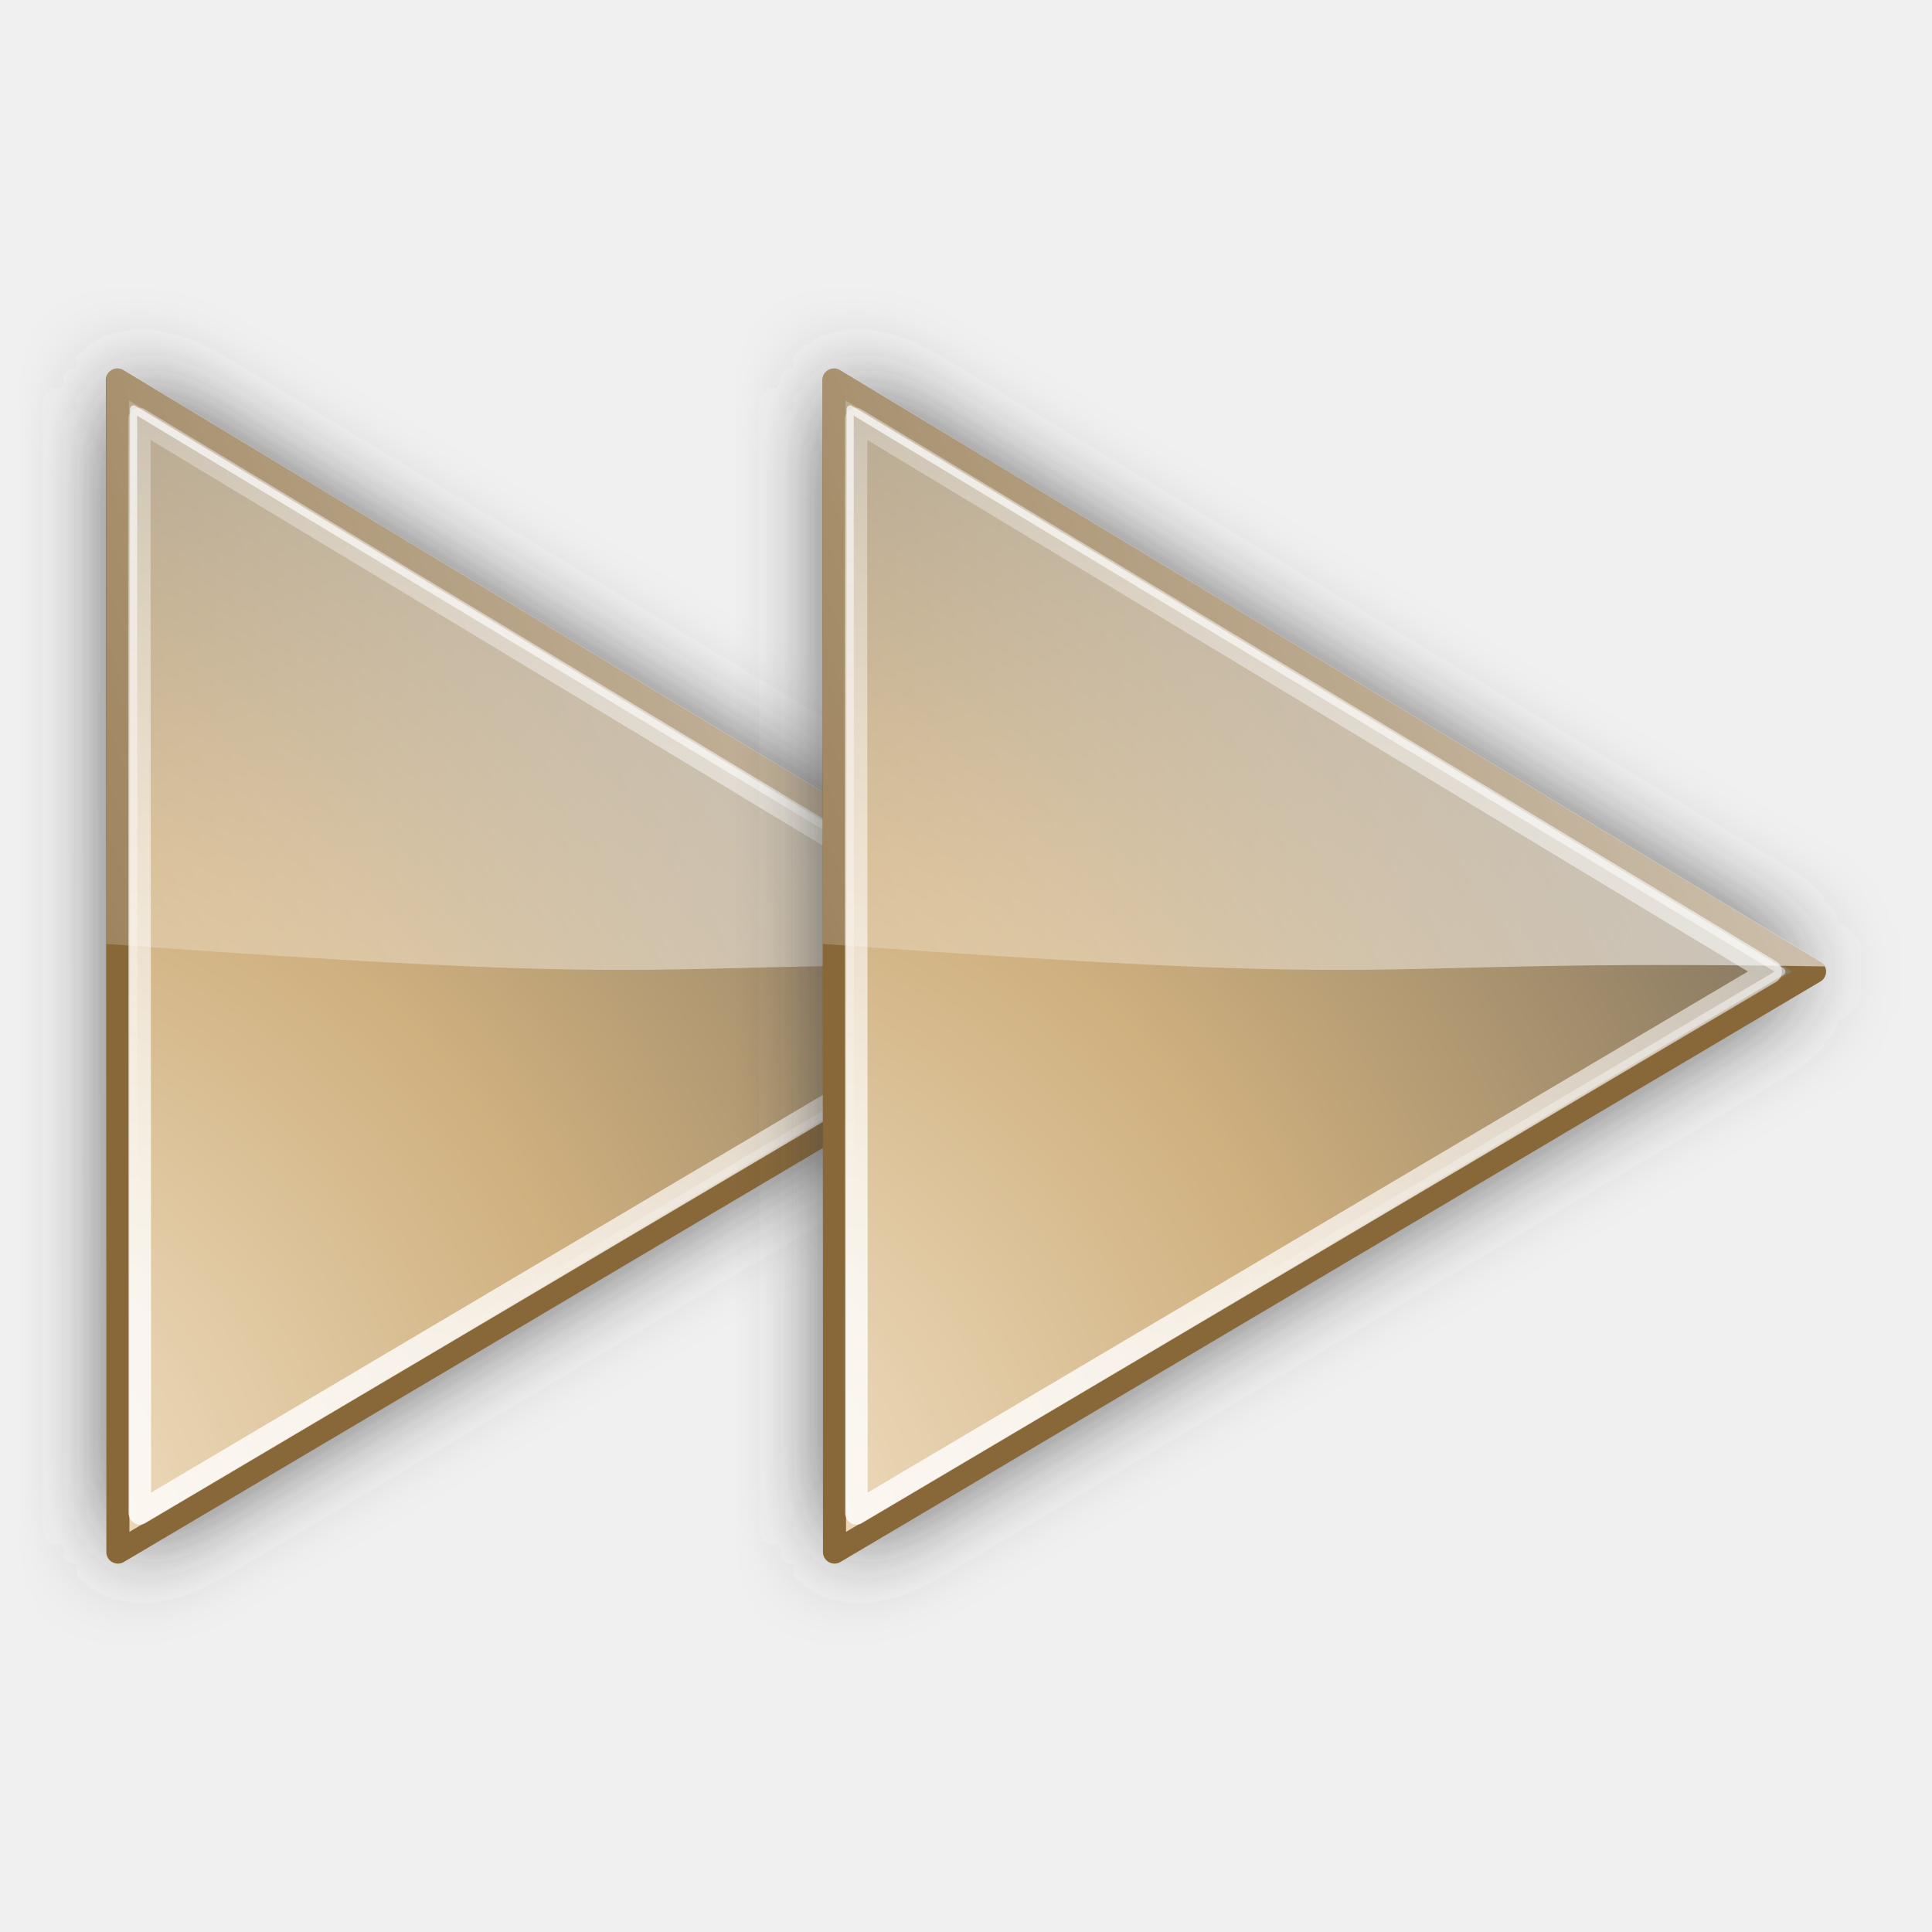
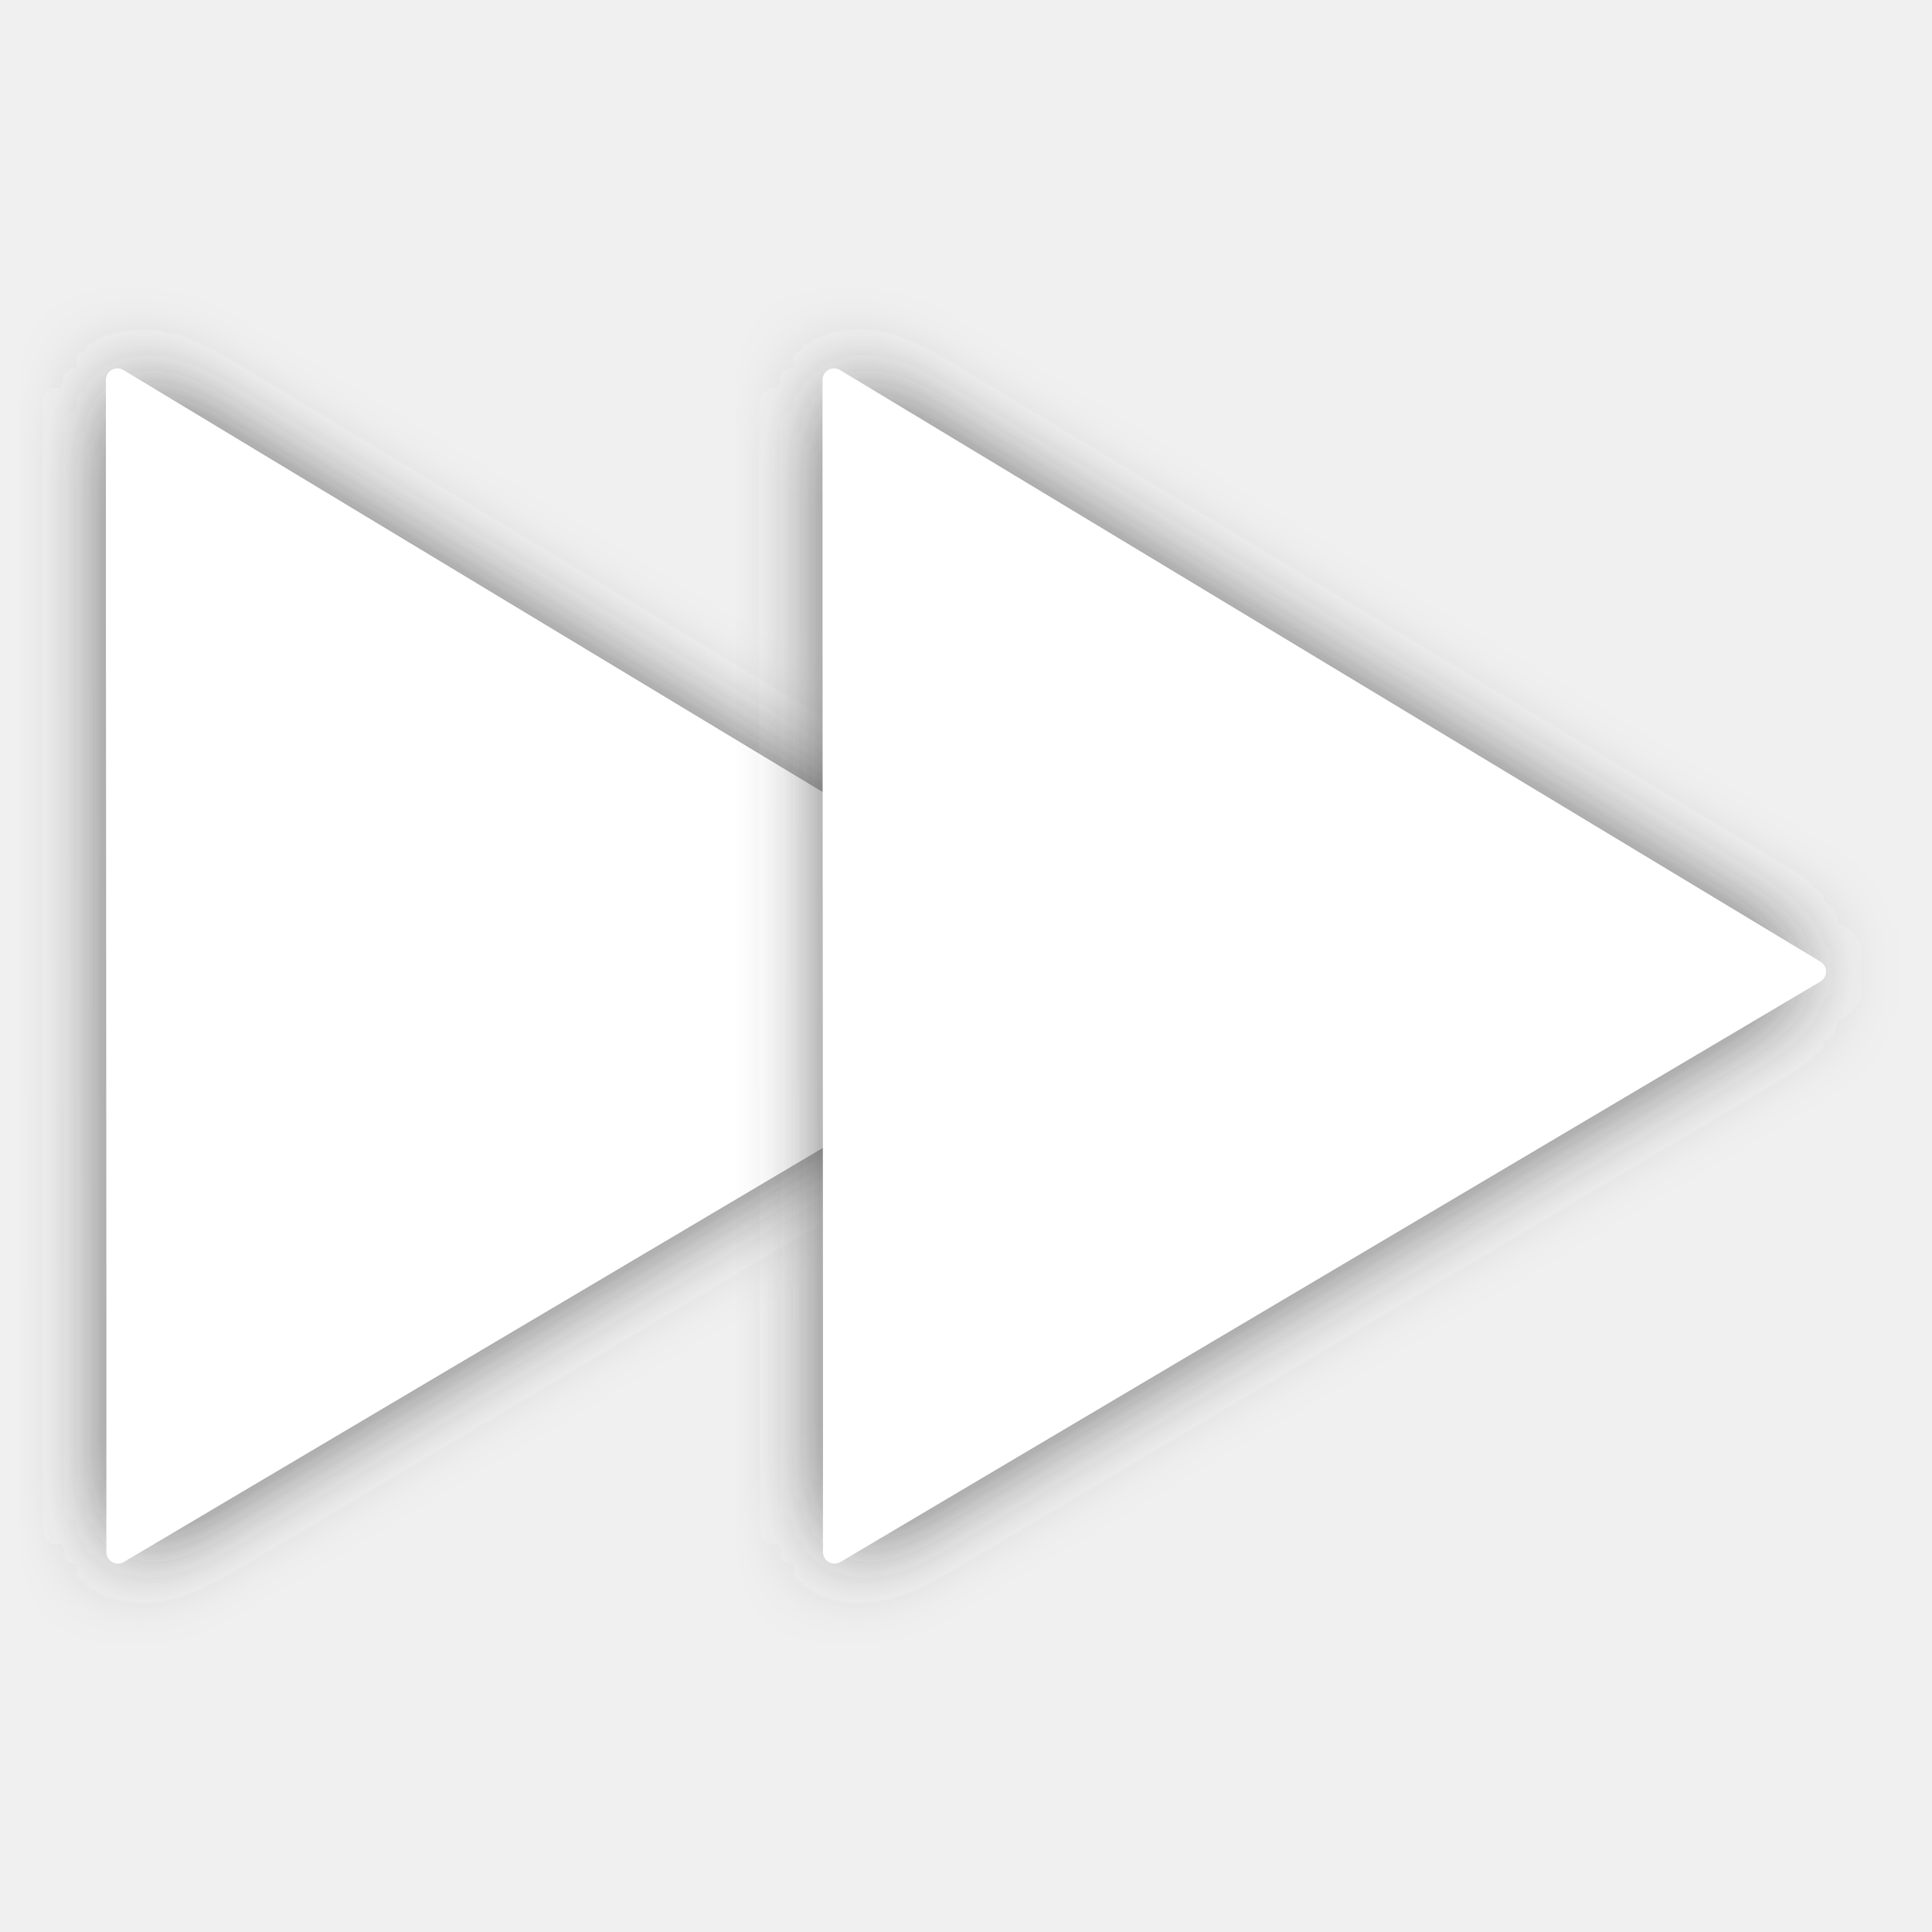
<svg xmlns="http://www.w3.org/2000/svg" xmlns:xlink="http://www.w3.org/1999/xlink" width="128" height="128" id="svg2409" version="1.0">
  <defs id="defs2411">
    <linearGradient id="linearGradient3161">
      <stop id="stop3163" offset="0" style="stop-color:#f8ead2;stop-opacity:1;" />
      <stop style="stop-color:#cfb07f;stop-opacity:1;" offset="0.38" id="stop3165" />
      <stop id="stop3167" offset="1" style="stop-color:#454545;stop-opacity:1;" />
    </linearGradient>
    <linearGradient id="linearGradient2397">
      <stop style="stop-color:#ffffff;stop-opacity:1;" offset="0" id="stop2399" />
      <stop style="stop-color:#ffffff;stop-opacity:0;" offset="1" id="stop2401" />
    </linearGradient>
    <radialGradient xlink:href="#linearGradient3161" id="radialGradient3195" gradientUnits="userSpaceOnUse" gradientTransform="matrix(2.059388,0,6.7419234e-8,2.044344,-54.09222,-73.01075)" cx="64.194" cy="59.253" fx="64.194" fy="59.253" r="47.5" />
    <linearGradient xlink:href="#linearGradient2397" id="linearGradient3197" gradientUnits="userSpaceOnUse" x1="56.316" y1="13.829" x2="56.316" y2="79.261" />
    <radialGradient xlink:href="#linearGradient3161" id="radialGradient3199" gradientUnits="userSpaceOnUse" gradientTransform="matrix(2.059388,0,6.7419234e-8,2.044344,-54.09222,-73.01075)" cx="64.194" cy="59.253" fx="64.194" fy="59.253" r="47.5" />
    <linearGradient xlink:href="#linearGradient2397" id="linearGradient3201" gradientUnits="userSpaceOnUse" x1="56.316" y1="13.829" x2="56.316" y2="79.261" />
    <linearGradient y2="95.035" x2="81.725" y1="21.158" x1="106.217" gradientUnits="userSpaceOnUse" id="linearGradient3087" xlink:href="#linearGradient2491" />
    <linearGradient y2="7.535" x2="138.689" y1="97.943" x1="125.682" gradientUnits="userSpaceOnUse" id="linearGradient3085" xlink:href="#linearGradient2491" />
    <linearGradient y2="90.033" x2="20.859" y1="29.05" x1="176.715" gradientTransform="matrix(0.9492018,0,0,1.00034,6.108227,-0.02160655)" gradientUnits="userSpaceOnUse" id="linearGradient3083" xlink:href="#linearGradient2431" />
    <radialGradient r="49.94" fy="63.269" fx="54.078" cy="63.269" cx="54.078" gradientTransform="matrix(2.463276,1.3008929e-7,-1.0131104e-7,2.588938,-98.89698,-60.587)" gradientUnits="userSpaceOnUse" id="radialGradient3081" xlink:href="#linearGradient2836" />
    <radialGradient r="49.94" fy="105.805" fx="13.296" cy="105.805" cx="13.296" gradientTransform="matrix(2.17317,0.01616782,-0.01813661,2.437802,-86.6598,-51.91254)" gradientUnits="userSpaceOnUse" id="radialGradient3079" xlink:href="#linearGradient3209" />
    <linearGradient y2="95.035" x2="81.725" y1="21.158" x1="106.217" gradientUnits="userSpaceOnUse" id="linearGradient3077" xlink:href="#linearGradient2491" />
    <linearGradient y2="7.535" x2="138.689" y1="97.943" x1="125.682" gradientUnits="userSpaceOnUse" id="linearGradient3075" xlink:href="#linearGradient2491" />
    <linearGradient y2="90.033" x2="20.859" y1="29.05" x1="176.715" gradientTransform="matrix(0.9492018,0,0,1.00034,6.108227,-0.02160655)" gradientUnits="userSpaceOnUse" id="linearGradient3073" xlink:href="#linearGradient2431" />
    <radialGradient r="49.94" fy="63.269" fx="54.078" cy="63.269" cx="54.078" gradientTransform="matrix(2.463276,1.3008929e-7,-1.0131104e-7,2.588938,-98.89698,-60.587)" gradientUnits="userSpaceOnUse" id="radialGradient3071" xlink:href="#linearGradient2836" />
    <radialGradient r="49.94" fy="105.805" fx="13.296" cy="105.805" cx="13.296" gradientTransform="matrix(2.17317,0.01616782,-0.01813661,2.437802,-86.6598,-51.91254)" gradientUnits="userSpaceOnUse" id="radialGradient3069" xlink:href="#linearGradient3209" />
    <linearGradient id="linearGradient2836">
      <stop style="stop-color: rgb(248, 234, 210); stop-opacity: 1;" offset="0" id="stop2838" />
      <stop id="stop2840" offset="0.388" style="stop-color: rgb(207, 176, 127); stop-opacity: 1;" />
      <stop style="stop-color:#454545;stop-opacity:1;" offset="1" id="stop2842" />
    </linearGradient>
    <linearGradient id="linearGradient3209">
      <stop id="stop3211" offset="0" style="stop-color: rgb(248, 234, 210); stop-opacity: 1;" />
      <stop style="stop-color: rgb(207, 176, 127); stop-opacity: 1;" offset="0.333" id="stop3213" />
      <stop id="stop3215" offset="1" style="stop-color:#454545;stop-opacity:1;" />
    </linearGradient>
    <linearGradient id="linearGradient2431">
      <stop style="stop-color:#ffffff;stop-opacity:1;" offset="0" id="stop2433" />
      <stop style="stop-color:#ffffff;stop-opacity:0;" offset="1" id="stop2435" />
    </linearGradient>
    <linearGradient id="linearGradient2491">
      <stop style="stop-color:#ffffff;stop-opacity:1;" offset="0" id="stop2493" />
      <stop style="stop-color:#ffffff;stop-opacity:0;" offset="1" id="stop2495" />
    </linearGradient>
    <filter id="filter3227">
      <feGaussianBlur stdDeviation="3.079" id="feGaussianBlur3229" />
    </filter>
+     <radialGradient xlink:href="#linearGradient3209" id="radialGradient3817" gradientUnits="userSpaceOnUse" gradientTransform="matrix(2.17317,0.01616782,-0.01813661,2.437802,-86.6598,-51.91254)" cx="13.296" cy="105.805" fx="13.296" fy="105.805" r="49.94" />
+     <radialGradient xlink:href="#linearGradient2836" id="radialGradient3819" gradientUnits="userSpaceOnUse" gradientTransform="matrix(2.463276,1.3008929e-7,-1.0131104e-7,2.588938,-98.89698,-60.587)" cx="54.078" cy="63.269" fx="54.078" fy="63.269" r="49.94" />
+     <linearGradient xlink:href="#linearGradient2431" id="linearGradient3821" gradientUnits="userSpaceOnUse" gradientTransform="matrix(0.9492018,0,0,1.00034,6.108227,-0.02160655)" x1="176.715" y1="29.05" x2="20.859" y2="90.033" />
+     <linearGradient xlink:href="#linearGradient2491" id="linearGradient3823" gradientUnits="userSpaceOnUse" x1="125.682" y1="97.943" x2="138.689" y2="7.535" />
+     <linearGradient xlink:href="#linearGradient2491" id="linearGradient3825" gradientUnits="userSpaceOnUse" x1="106.217" y1="21.158" x2="81.725" y2="95.035" />
+     <radialGradient xlink:href="#linearGradient3209" id="radialGradient3827" gradientUnits="userSpaceOnUse" gradientTransform="matrix(2.17317,0.01616782,-0.01813661,2.437802,-86.6598,-51.91254)" cx="13.296" cy="105.805" fx="13.296" fy="105.805" r="49.94" />
+     <radialGradient xlink:href="#linearGradient2836" id="radialGradient3829" gradientUnits="userSpaceOnUse" gradientTransform="matrix(2.463276,1.3008929e-7,-1.0131104e-7,2.588938,-98.89698,-60.587)" cx="54.078" cy="63.269" fx="54.078" fy="63.269" r="49.94" />
+     <linearGradient xlink:href="#linearGradient2431" id="linearGradient3831" gradientUnits="userSpaceOnUse" gradientTransform="matrix(0.9492018,0,0,1.00034,6.108227,-0.02160655)" x1="176.715" y1="29.05" x2="20.859" y2="90.033" />
+     <linearGradient xlink:href="#linearGradient2491" id="linearGradient3833" gradientUnits="userSpaceOnUse" x1="125.682" y1="97.943" x2="138.689" y2="7.535" />
+     <linearGradient xlink:href="#linearGradient2491" id="linearGradient3835" gradientUnits="userSpaceOnUse" x1="106.217" y1="21.158" x2="81.725" y2="95.035" />
+     <radialGradient xlink:href="#linearGradient3209" id="radialGradient3853" gradientUnits="userSpaceOnUse" gradientTransform="matrix(2.17317,0.01616782,-0.01813661,2.437802,-86.6598,-51.91254)" cx="13.296" cy="105.805" fx="13.296" fy="105.805" r="49.94" />
+     <radialGradient xlink:href="#linearGradient2836" id="radialGradient3855" gradientUnits="userSpaceOnUse" gradientTransform="matrix(2.463276,1.3008929e-7,-1.0131104e-7,2.588938,-98.89698,-60.587)" cx="54.078" cy="63.269" fx="54.078" fy="63.269" r="49.94" />
+     <linearGradient xlink:href="#linearGradient2431" id="linearGradient3857" gradientUnits="userSpaceOnUse" gradientTransform="matrix(0.9492018,0,0,1.00034,6.108227,-0.02160655)" x1="176.715" y1="29.05" x2="20.859" y2="90.033" />
+     <linearGradient xlink:href="#linearGradient2491" id="linearGradient3859" gradientUnits="userSpaceOnUse" x1="125.682" y1="97.943" x2="138.689" y2="7.535" />
+     <linearGradient xlink:href="#linearGradient2491" id="linearGradient3861" gradientUnits="userSpaceOnUse" x1="106.217" y1="21.158" x2="81.725" y2="95.035" />
+     <radialGradient xlink:href="#linearGradient3209" id="radialGradient3870" gradientUnits="userSpaceOnUse" gradientTransform="matrix(2.17317,0.01616782,-0.01813661,2.437802,-86.6598,-51.91254)" cx="13.296" cy="105.805" fx="13.296" fy="105.805" r="49.94" />
+     <radialGradient xlink:href="#linearGradient2836" id="radialGradient3872" gradientUnits="userSpaceOnUse" gradientTransform="matrix(2.463276,1.3008929e-7,-1.0131104e-7,2.588938,-98.89698,-60.587)" cx="54.078" cy="63.269" fx="54.078" fy="63.269" r="49.94" />
+     <linearGradient xlink:href="#linearGradient2431" id="linearGradient3874" gradientUnits="userSpaceOnUse" gradientTransform="matrix(0.9492018,0,0,1.00034,6.108227,-0.02160655)" x1="176.715" y1="29.05" x2="20.859" y2="90.033" />
+     <linearGradient xlink:href="#linearGradient2491" id="linearGradient3876" gradientUnits="userSpaceOnUse" x1="125.682" y1="97.943" x2="138.689" y2="7.535" />
+     <linearGradient xlink:href="#linearGradient2491" id="linearGradient3878" gradientUnits="userSpaceOnUse" x1="106.217" y1="21.158" x2="81.725" y2="95.035" />
+     <radialGradient xlink:href="#linearGradient3209" id="radialGradient3886" gradientUnits="userSpaceOnUse" gradientTransform="matrix(2.17317,0.01616782,-0.01813661,2.437802,-86.6598,-51.91254)" cx="13.296" cy="105.805" fx="13.296" fy="105.805" r="49.94" />
+     <radialGradient xlink:href="#linearGradient2836" id="radialGradient3888" gradientUnits="userSpaceOnUse" gradientTransform="matrix(2.463276,1.3008929e-7,-1.0131104e-7,2.588938,-98.89698,-60.587)" cx="54.078" cy="63.269" fx="54.078" fy="63.269" r="49.94" />
+     <linearGradient xlink:href="#linearGradient2431" id="linearGradient3890" gradientUnits="userSpaceOnUse" gradientTransform="matrix(0.9492018,0,0,1.00034,6.108227,-0.02160655)" x1="176.715" y1="29.05" x2="20.859" y2="90.033" />
+     <linearGradient xlink:href="#linearGradient2491" id="linearGradient3892" gradientUnits="userSpaceOnUse" x1="125.682" y1="97.943" x2="138.689" y2="7.535" />
+     <linearGradient xlink:href="#linearGradient2491" id="linearGradient3894" gradientUnits="userSpaceOnUse" x1="106.217" y1="21.158" x2="81.725" y2="95.035" />
+     <linearGradient xlink:href="#linearGradient2491" id="linearGradient3897" gradientUnits="userSpaceOnUse" x1="106.217" y1="21.158" x2="81.725" y2="95.035" gradientTransform="matrix(0.9492018,0,0,1.00034,-34.66621,-1.619819)" />
+     <linearGradient xlink:href="#linearGradient2491" id="linearGradient3900" gradientUnits="userSpaceOnUse" x1="125.682" y1="97.943" x2="138.689" y2="7.535" gradientTransform="matrix(0.9492018,0,0,1.00034,-44.66621,0.3801807)" />
+     <linearGradient xlink:href="#linearGradient2431" id="linearGradient3903" gradientUnits="userSpaceOnUse" gradientTransform="matrix(0.9492018,0,0,1.00034,-34.66621,0.3801807)" x1="176.715" y1="29.05" x2="20.859" y2="90.033" />
+     <radialGradient xlink:href="#linearGradient2836" id="radialGradient3906" gradientUnits="userSpaceOnUse" gradientTransform="matrix(2.463276,1.3008929e-7,-1.0131104e-7,2.588938,-139.6714,-60.18521)" cx="54.078" cy="63.269" fx="54.078" fy="63.269" r="49.94" />
+     <radialGradient xlink:href="#linearGradient3209" id="radialGradient3909" gradientUnits="userSpaceOnUse" gradientTransform="matrix(2.17317,0.01616782,-0.01813661,2.437802,-86.6598,-51.91254)" cx="13.296" cy="105.805" fx="13.296" fy="105.805" r="49.94" />
+     <radialGradient xlink:href="#linearGradient2836" id="radialGradient3911" gradientUnits="userSpaceOnUse" gradientTransform="matrix(2.463276,1.3008929e-7,-1.0131104e-7,2.588938,-98.89698,-60.587)" cx="54.078" cy="63.269" fx="54.078" fy="63.269" r="49.94" />
+     <linearGradient xlink:href="#linearGradient2431" id="linearGradient3913" gradientUnits="userSpaceOnUse" gradientTransform="matrix(0.9492018,0,0,1.00034,6.108227,-0.02160655)" x1="176.715" y1="29.05" x2="20.859" y2="90.033" />
+     <linearGradient xlink:href="#linearGradient2491" id="linearGradient3915" gradientUnits="userSpaceOnUse" x1="125.682" y1="97.943" x2="138.689" y2="7.535" />
+     <linearGradient xlink:href="#linearGradient2491" id="linearGradient3917" gradientUnits="userSpaceOnUse" x1="106.217" y1="21.158" x2="81.725" y2="95.035" />
+     <radialGradient xlink:href="#linearGradient3209" id="radialGradient3926" gradientUnits="userSpaceOnUse" gradientTransform="matrix(2.17317,0.01616782,-0.01813661,2.437802,-86.6598,-51.91254)" cx="13.296" cy="105.805" fx="13.296" fy="105.805" r="49.94" />
+     <radialGradient xlink:href="#linearGradient2836" id="radialGradient3928" gradientUnits="userSpaceOnUse" gradientTransform="matrix(2.463276,1.3008929e-7,-1.0131104e-7,2.588938,-98.89698,-60.587)" cx="54.078" cy="63.269" fx="54.078" fy="63.269" r="49.94" />
+     <linearGradient xlink:href="#linearGradient2431" id="linearGradient3930" gradientUnits="userSpaceOnUse" gradientTransform="matrix(0.9492018,0,0,1.00034,6.108227,-0.02160655)" x1="176.715" y1="29.05" x2="20.859" y2="90.033" />
+     <linearGradient xlink:href="#linearGradient2491" id="linearGradient3932" gradientUnits="userSpaceOnUse" x1="125.682" y1="97.943" x2="138.689" y2="7.535" />
+     <linearGradient xlink:href="#linearGradient2491" id="linearGradient3934" gradientUnits="userSpaceOnUse" x1="106.217" y1="21.158" x2="81.725" y2="95.035" />
+     <radialGradient xlink:href="#linearGradient3209" id="radialGradient3942" gradientUnits="userSpaceOnUse" gradientTransform="matrix(2.17317,0.01616782,-0.01813661,2.437802,-86.6598,-51.91254)" cx="13.296" cy="105.805" fx="13.296" fy="105.805" r="49.94" />
+     <radialGradient xlink:href="#linearGradient2836" id="radialGradient3944" gradientUnits="userSpaceOnUse" gradientTransform="matrix(2.463276,1.3008929e-7,-1.0131104e-7,2.588938,-98.89698,-60.587)" cx="54.078" cy="63.269" fx="54.078" fy="63.269" r="49.94" />
+     <linearGradient xlink:href="#linearGradient2431" id="linearGradient3946" gradientUnits="userSpaceOnUse" gradientTransform="matrix(0.9492018,0,0,1.00034,6.108227,-0.02160655)" x1="176.715" y1="29.05" x2="20.859" y2="90.033" />
+     <linearGradient xlink:href="#linearGradient2491" id="linearGradient3948" gradientUnits="userSpaceOnUse" x1="125.682" y1="97.943" x2="138.689" y2="7.535" />
+     <linearGradient xlink:href="#linearGradient2491" id="linearGradient3950" gradientUnits="userSpaceOnUse" x1="106.217" y1="21.158" x2="81.725" y2="95.035" />
+     <linearGradient xlink:href="#linearGradient2491" id="linearGradient3956" gradientUnits="userSpaceOnUse" x1="125.682" y1="97.943" x2="138.689" y2="7.535" gradientTransform="matrix(0.9492018,0,0,1.00034,12.81096,0.3801807)" />
+     <linearGradient xlink:href="#linearGradient2431" id="linearGradient3959" gradientUnits="userSpaceOnUse" gradientTransform="matrix(0.9492018,0,0,1.00034,12.81096,0.3801807)" x1="176.715" y1="29.05" x2="20.859" y2="90.033" />
+     <radialGradient xlink:href="#linearGradient2836" id="radialGradient3962" gradientUnits="userSpaceOnUse" gradientTransform="matrix(2.463276,1.3008929e-7,-1.0131104e-7,2.588938,-92.19424,-60.18521)" cx="54.078" cy="63.269" fx="54.078" fy="63.269" r="49.94" />
  </defs>
  <g id="layer1">
-     <g id="layer1-8" transform="matrix(-1,0,0,1,128,-0.3603893)">
-       <g transform="translate(-1.154835,0)" id="g3051">
-         <g transform="matrix(-1,0,0,1,152.8934,0.3603893)" id="g3025">
-           <g id="g3027" transform="translate(-2.857143,0.4017872)">
-             <g id="g3029" transform="translate(-14.1787,0)">
-               <path id="path3031" d="m 44.719,24.781 0,16 0.031,46.438 0,15.196 L 113.156,63.969 78.938,44.375 44.719,24.781 z" style="fill:url(#radialGradient3069);fill-opacity:1;fill-rule:nonzero;stroke:none;stroke-width:1.568;marker:none;visibility:visible;display:inline;overflow:visible;filter:url(#filter3227)" transform="matrix(0.9492018,0,0,1.00034,6.108227,-0.02160655)" />
-               <path style="fill:url(#radialGradient3071);fill-opacity:1;fill-rule:nonzero;stroke:#886839;stroke-width:1.528;stroke-linecap:butt;stroke-linejoin:round;stroke-miterlimit:4;stroke-opacity:1;stroke-dasharray:none;stroke-dashoffset:0;marker:none;visibility:visible;display:inline;overflow:visible" d="m 48.555,24.768 0,16.005 0.03,46.453 0,15.202 L 113.516,63.969 81.036,44.368 48.555,24.768 z" id="path3033" />
-               <path style="fill:url(#linearGradient3073);fill-opacity:1;fill-rule:nonzero;stroke:none;stroke-width:1.568;marker:none;visibility:visible;display:inline;overflow:visible" d="m 48.407,23.987 c -0.35,0.077 -0.599,0.405 -0.593,0.782 l 0,37.367 c 42.539,3.113 32.981,0.944 66.385,1.49 -0.066,-0.145 -0.158,-0.263 -0.297,-0.344 L 81.421,43.681 48.941,24.08 c -0.161,-0.101 -0.351,-0.134 -0.534,-0.094 z" id="path3035" />
-               <path id="path3037" d="m 46.25,27.406 0,13.375 c 0,0 0.031,46.438 0.031,46.438 l 0,12.594 63.812,-35.844 L 78.188,45.688 46.25,27.406 z" style="opacity:0.8;fill:none;stroke:url(#linearGradient3075);stroke-width:1.568;stroke-linecap:butt;stroke-linejoin:round;stroke-miterlimit:4;stroke-opacity:1;stroke-dashoffset:0;marker:none;visibility:visible;display:inline;overflow:visible" transform="matrix(0.9492018,0,0,1.00034,6.108227,-0.02160655)" />
-               <path id="path3039" d="m 45.844,26.719 0,14.062 c 0,0 0.031,46.438 0.031,46.438 l 0,13.281 65,-36.531 -32.5,-18.625 -32.531,-18.625 z" style="fill:none;stroke:url(#linearGradient3077);stroke-width:0.5;stroke-linecap:butt;stroke-linejoin:round;stroke-miterlimit:4;stroke-opacity:1;stroke-dashoffset:0;marker:none;visibility:visible;display:inline;overflow:visible" transform="matrix(0.9492018,0,0,1.00034,6.108227,-0.02160655)" />
-             </g>
-           </g>
-         </g>
-         <g id="layer1-7" transform="matrix(-1,0,0,1,105.4163,0.3603893)">
-           <g transform="translate(-2.857143,0.4017872)" id="g2844">
-             <g transform="translate(-14.1787,0)" id="g2847">
-               <path transform="matrix(0.9492018,0,0,1.00034,6.108227,-0.02160655)" style="fill:url(#radialGradient3079);fill-opacity:1;fill-rule:nonzero;stroke:none;stroke-width:1.568;marker:none;visibility:visible;display:inline;overflow:visible;filter:url(#filter3227)" d="m 44.719,24.781 0,16 0.031,46.438 0,15.196 L 113.156,63.969 78.938,44.375 44.719,24.781 z" id="path3219" />
-               <path id="path4329-8" d="m 48.555,24.768 0,16.005 0.03,46.453 0,15.202 L 113.516,63.969 81.036,44.368 48.555,24.768 z" style="fill:url(#radialGradient3081);fill-opacity:1;fill-rule:nonzero;stroke:#886839;stroke-width:1.528;stroke-linecap:butt;stroke-linejoin:round;stroke-miterlimit:4;stroke-opacity:1;stroke-dasharray:none;stroke-dashoffset:0;marker:none;visibility:visible;display:inline;overflow:visible" />
-               <path id="path2426" d="m 48.407,23.987 c -0.35,0.077 -0.599,0.405 -0.593,0.782 l 0,37.367 c 42.539,3.113 32.981,0.944 66.385,1.49 -0.066,-0.145 -0.158,-0.263 -0.297,-0.344 L 81.421,43.681 48.941,24.08 c -0.161,-0.101 -0.351,-0.134 -0.534,-0.094 z" style="fill:url(#linearGradient3083);fill-opacity:1;fill-rule:nonzero;stroke:none;stroke-width:1.568;marker:none;visibility:visible;display:inline;overflow:visible" />
-               <path transform="matrix(0.9492018,0,0,1.00034,6.108227,-0.02160655)" style="opacity:0.8;fill:none;stroke:url(#linearGradient3085);stroke-width:1.568;stroke-linecap:butt;stroke-linejoin:round;stroke-miterlimit:4;stroke-opacity:1;stroke-dashoffset:0;marker:none;visibility:visible;display:inline;overflow:visible" d="m 46.25,27.406 0,13.375 c 0,0 0.031,46.438 0.031,46.438 l 0,12.594 63.812,-35.844 L 78.188,45.688 46.25,27.406 z" id="path3241" />
-               <path transform="matrix(0.9492018,0,0,1.00034,6.108227,-0.02160655)" style="fill:none;stroke:url(#linearGradient3087);stroke-width:0.5;stroke-linecap:butt;stroke-linejoin:round;stroke-miterlimit:4;stroke-opacity:1;stroke-dashoffset:0;marker:none;visibility:visible;display:inline;overflow:visible" d="m 45.844,26.719 0,14.062 c 0,0 0.031,46.438 0.031,46.438 l 0,13.281 65,-36.531 -32.5,-18.625 -32.531,-18.625 z" id="path3245" />
-             </g>
-           </g>
-         </g>
-       </g>
-     </g>
+     <path transform="matrix(0.9492018,0,0,1.00034,-34.66621,0.3801807)" style="fill:url(#radialGradient3886);fill-opacity:1;fill-rule:nonzero;stroke:none;stroke-width:1.568;marker:none;visibility:visible;display:inline;overflow:visible;filter:url(#filter3227)" d="m 44.719,24.781 0,16 0.031,46.438 0,15.196 L 113.156,63.969 78.938,44.375 44.719,24.781 z" id="path3031" />
+     <path id="path3033" d="m 7.781,25.17 0,16.005 0.03,46.453 0,15.202 L 72.742,64.371 40.261,44.77 7.781,25.17 z" style="opacity:1;fill:#ffffff;fill-opacity:1;fill-rule:nonzero;stroke:#ffffff;stroke-width:1.528;stroke-linecap:butt;stroke-linejoin:round;stroke-miterlimit:4;stroke-opacity:1;stroke-dasharray:none;stroke-dashoffset:0;marker:none;visibility:visible;display:inline;overflow:visible" />
+     <path id="path3219" d="m 44.719,24.781 0,16 0.031,46.438 0,15.196 L 113.156,63.969 78.938,44.375 44.719,24.781 z" style="fill:url(#radialGradient3942);fill-opacity:1;fill-rule:nonzero;stroke:none;stroke-width:1.568;marker:none;visibility:visible;display:inline;overflow:visible;filter:url(#filter3227)" transform="matrix(0.9492018,0,0,1.00034,12.81096,0.3801807)" />
+     <path style="fill:#ffffff;fill-opacity:1;fill-rule:nonzero;stroke:#ffffff;stroke-width:1.528;stroke-linecap:butt;stroke-linejoin:round;stroke-miterlimit:4;stroke-opacity:1;stroke-dasharray:none;stroke-dashoffset:0;marker:none;visibility:visible;display:inline;overflow:visible" d="m 55.258,25.17 0,16.005 0.03,46.453 0,15.202 L 120.219,64.371 87.739,44.77 55.258,25.17 z" id="path4329-8" />
  </g>
</svg>
